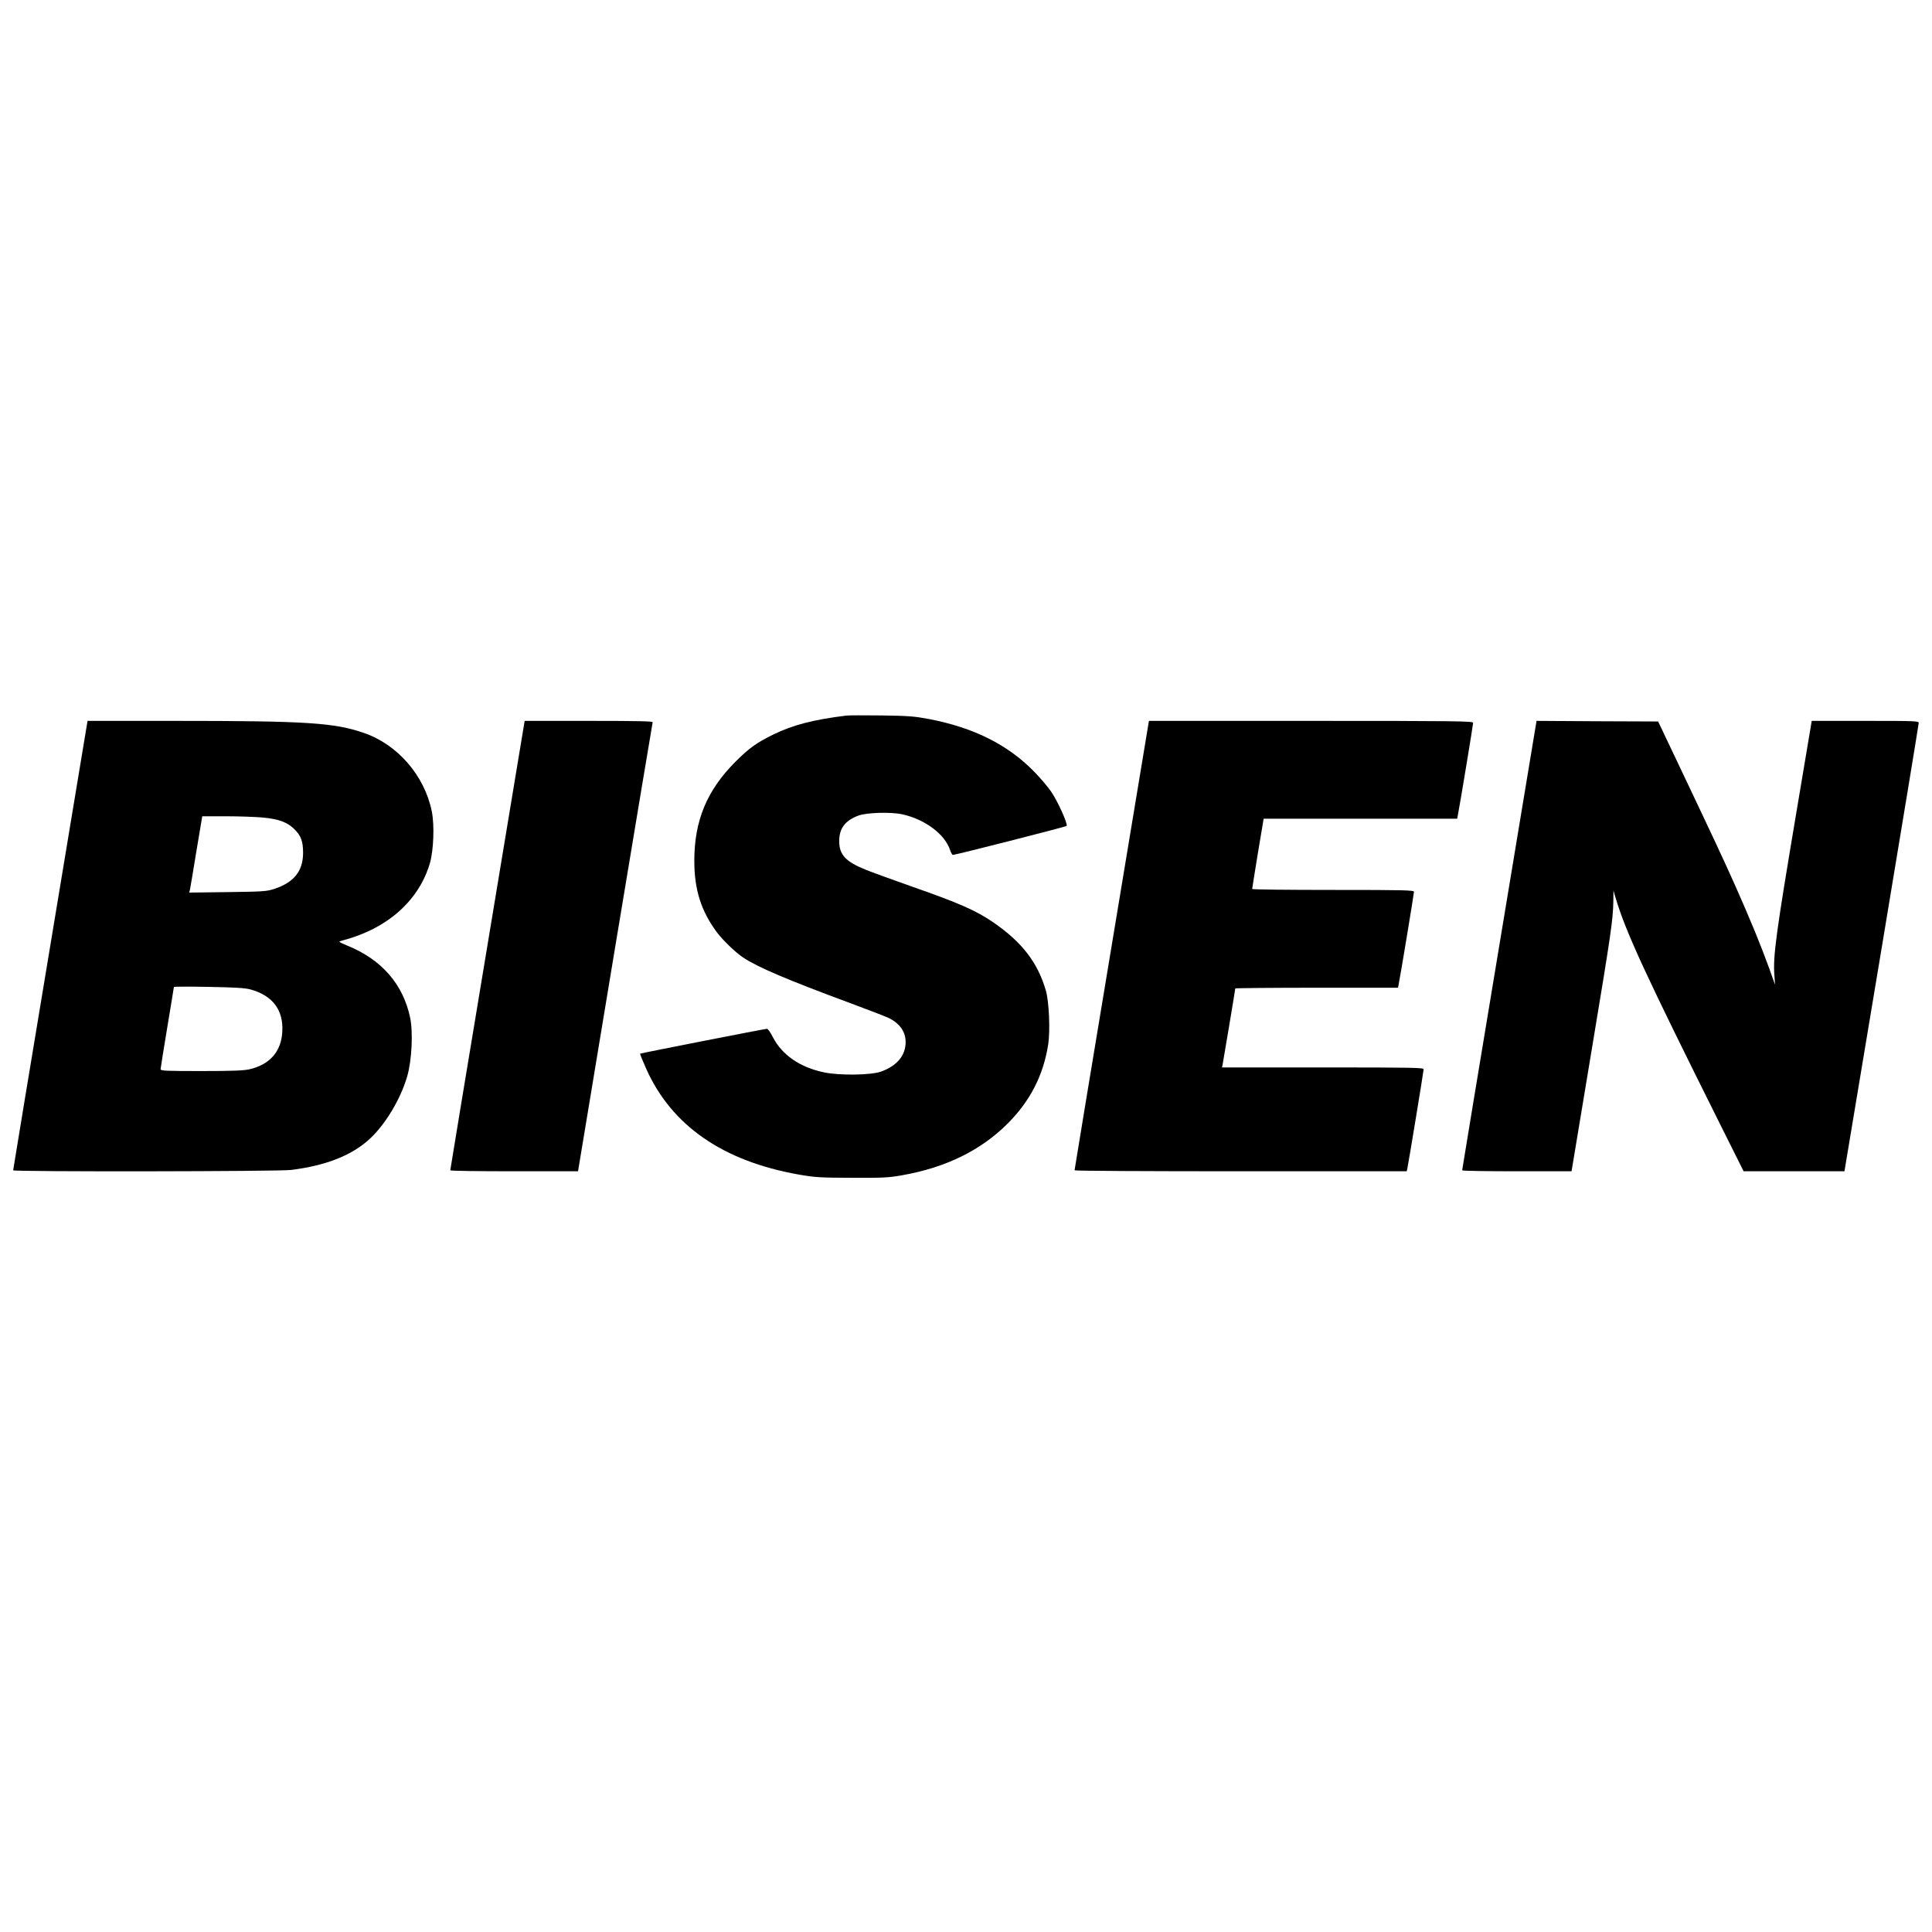
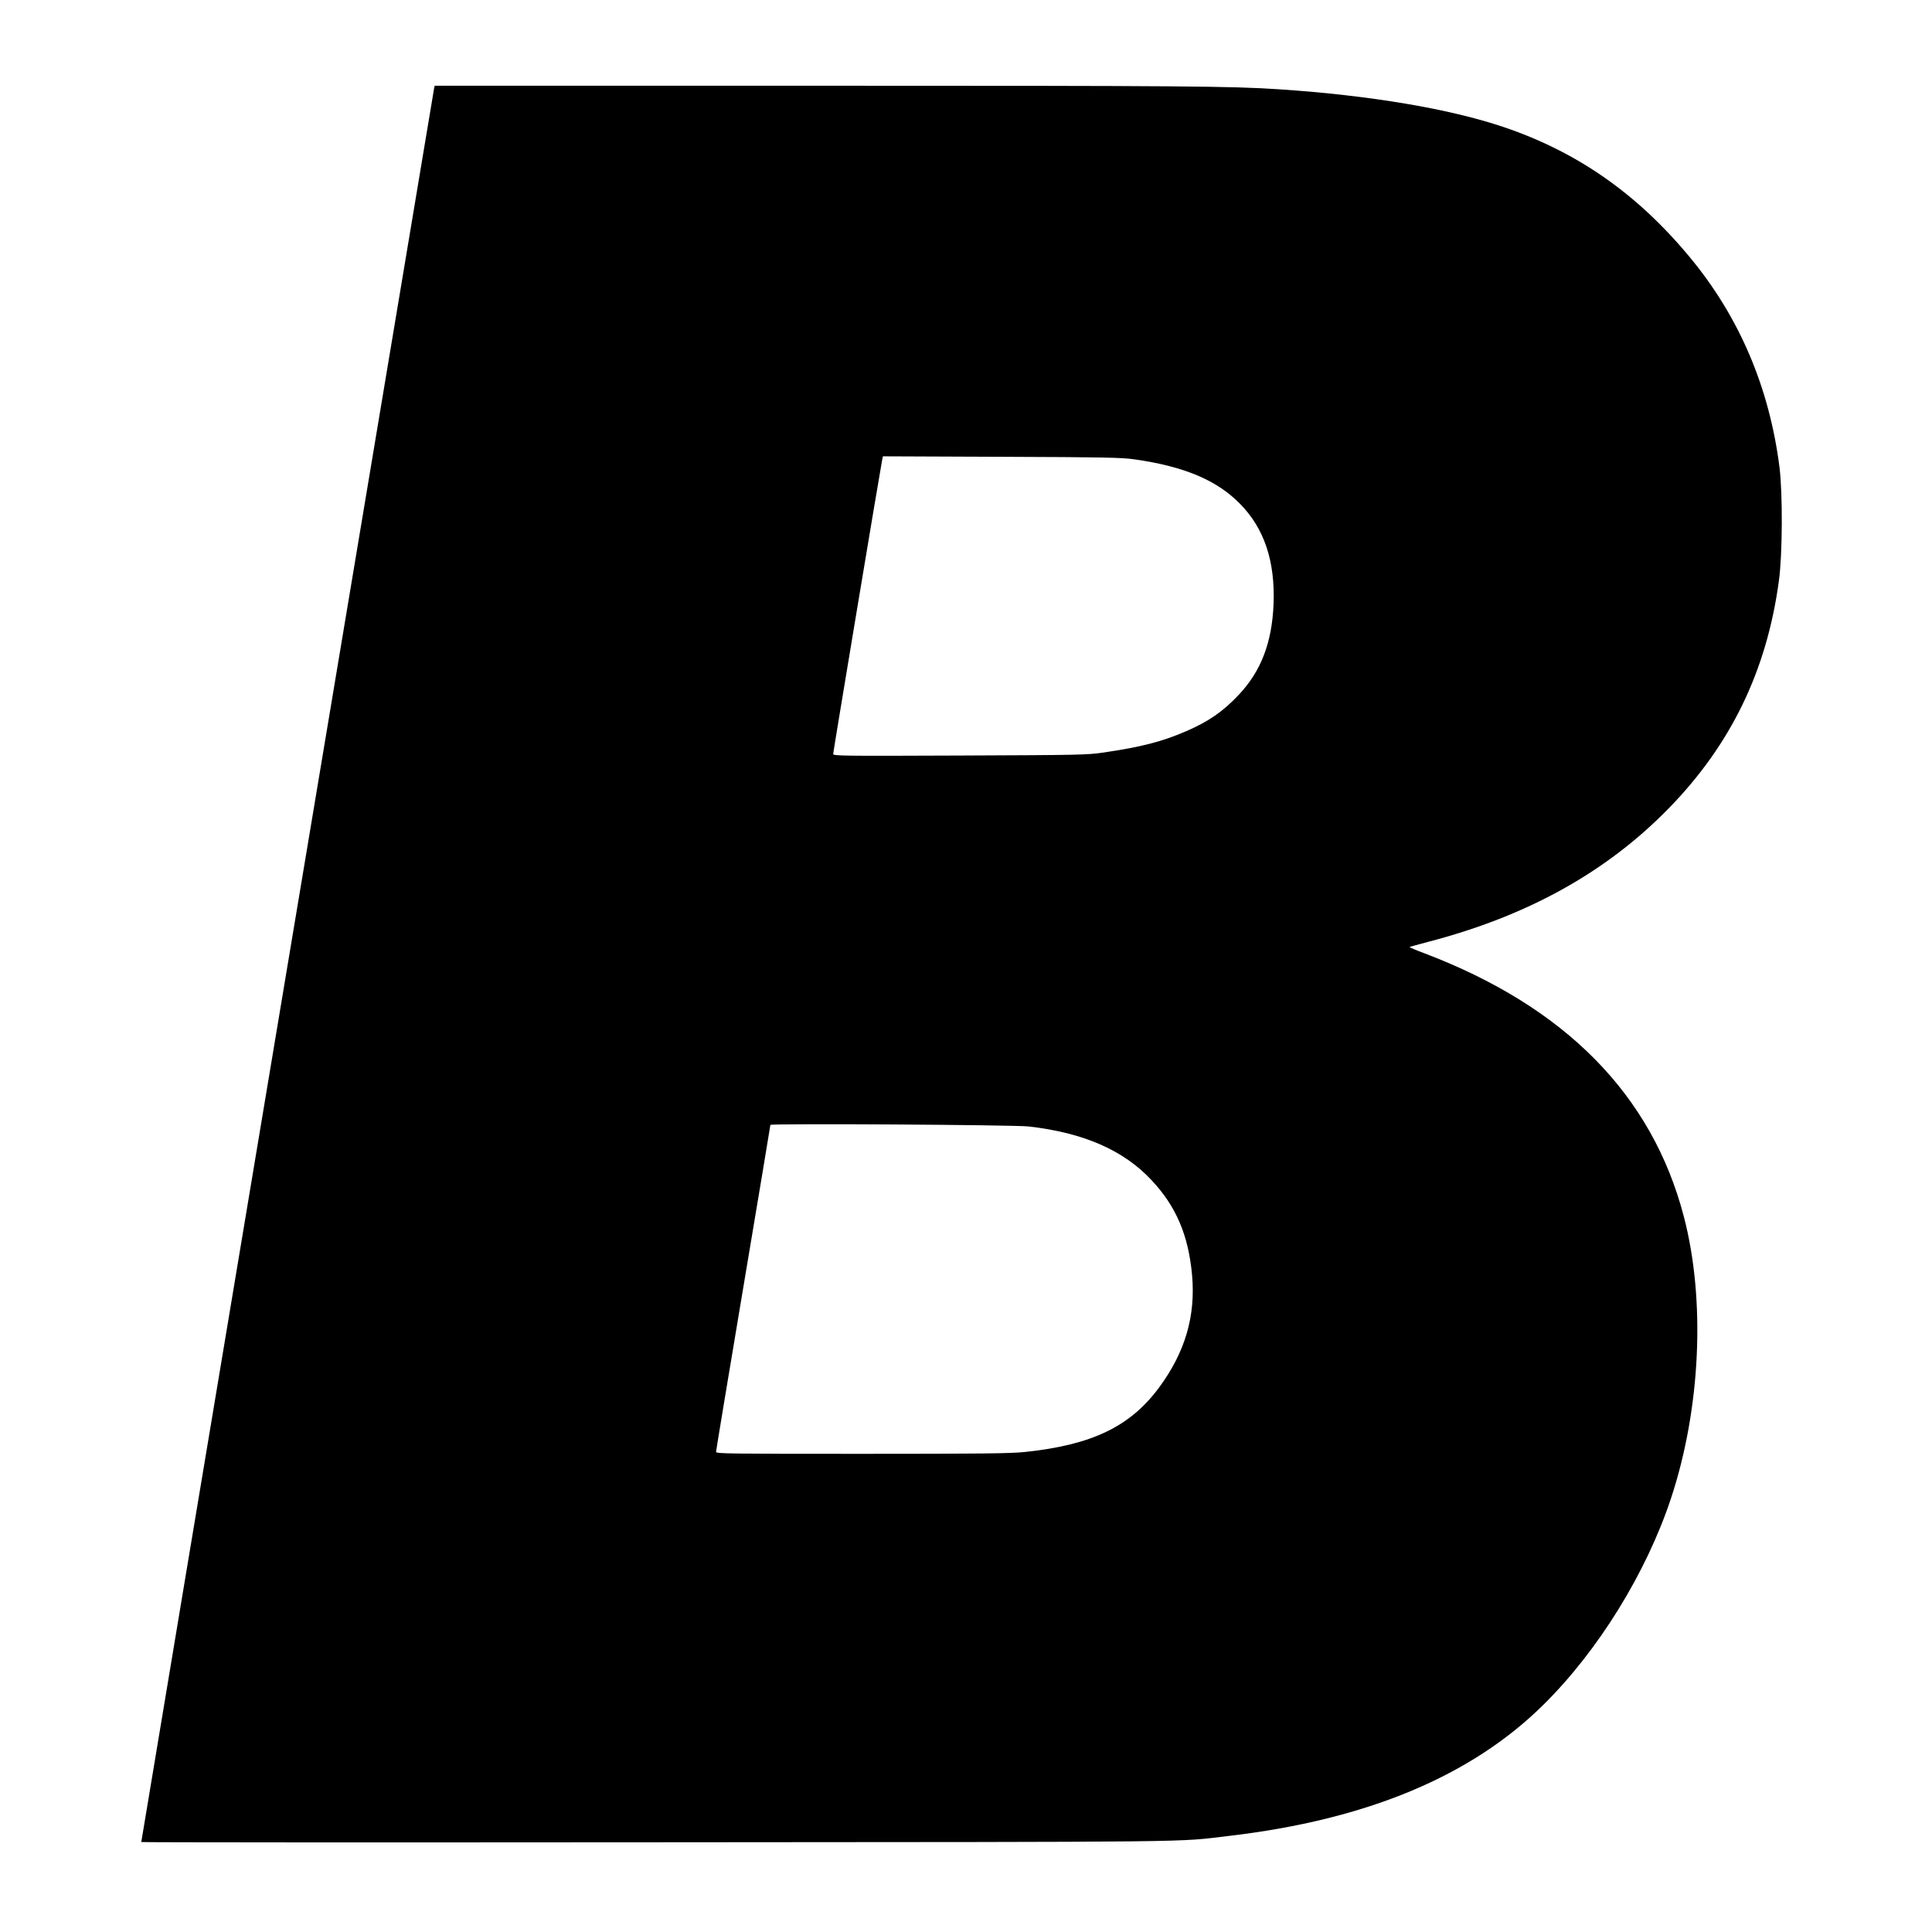
<svg xmlns="http://www.w3.org/2000/svg" version="1.0" width="1600pt" height="1600pt" viewBox="0 0 1600 1600" preserveAspectRatio="xMidYMid meet">
  <g transform="translate(0,1600) scale(0.1,-0.1)" fill="#000000" stroke="none">
-     <path d="M7010 10074 c-276 -34 -445 -78 -610 -159 -136 -67 -198 -112 -310 -224 -236 -237 -340 -487 -340 -820 0 -239 56 -415 187 -592 49 -65 150 -163 216 -208 117 -79 368 -186 887 -378 157 -58 301 -114 321 -124 92 -46 139 -114 139 -199 0 -111 -71 -197 -205 -245 -82 -29 -342 -33 -470 -6 -199 41 -349 144 -425 293 -19 38 -41 68 -48 68 -17 0 -1046 -202 -1051 -206 -2 -2 21 -59 51 -126 210 -470 635 -764 1262 -875 139 -24 174 -26 441 -27 258 -1 304 1 416 21 362 64 650 205 874 428 187 188 296 400 336 657 17 114 7 354 -20 446 -68 232 -197 400 -436 564 -141 97 -282 159 -665 293 -168 59 -343 123 -390 142 -168 68 -220 124 -220 238 0 105 49 170 160 211 68 25 269 31 363 10 189 -42 353 -165 396 -298 7 -21 17 -38 23 -38 21 0 933 232 941 240 13 12 -69 196 -125 280 -28 41 -92 117 -142 168 -220 226 -504 367 -876 438 -118 22 -167 26 -390 29 -140 2 -271 1 -290 -1z" />
-     <path d="M417 8172 c-170 -1021 -308 -1860 -308 -1864 1 -13 2203 -10 2301 3 293 36 512 124 658 263 129 122 250 327 304 511 39 135 50 368 24 490 -59 276 -237 479 -518 593 -37 15 -68 30 -68 33 0 3 31 13 70 23 38 10 112 37 162 60 262 118 445 319 518 566 31 108 39 316 16 430 -60 297 -283 554 -562 650 -245 85 -478 100 -1559 100 l-730 0 -308 -1858z m1756 1058 c138 -13 207 -39 267 -99 53 -53 70 -100 70 -193 0 -152 -75 -246 -240 -300 -60 -20 -91 -22 -384 -26 l-319 -4 6 24 c3 12 27 155 53 316 l49 292 195 0 c107 0 243 -5 303 -10z m-99 -1424 c184 -51 274 -170 264 -350 -9 -164 -102 -271 -270 -311 -49 -11 -138 -15 -400 -15 -299 0 -338 2 -338 16 0 8 25 163 55 344 30 181 55 332 55 336 0 4 129 4 288 1 221 -4 301 -9 346 -21z" />
-     <path d="M4037 8172 c-170 -1021 -308 -1860 -308 -1864 1 -5 239 -8 530 -8 l528 0 307 1853 c169 1018 309 1858 311 1865 4 9 -107 12 -528 12 l-532 0 -308 -1858z" />
-     <path d="M9207 8172 c-170 -1021 -308 -1860 -308 -1864 1 -5 620 -8 1376 -8 l1375 0 5 23 c9 40 135 806 135 822 0 13 -88 15 -835 15 l-835 0 5 23 c5 24 105 622 105 631 0 3 303 6 674 6 l674 0 6 33 c14 67 126 747 126 761 0 14 -71 16 -670 16 -368 0 -670 3 -670 8 0 4 21 136 47 295 l48 287 801 0 802 0 6 33 c14 67 126 747 126 761 0 14 -136 16 -1342 16 l-1343 0 -308 -1858z" />
-     <path d="M12417 8172 c-170 -1021 -308 -1860 -308 -1864 1 -5 205 -8 454 -8 l452 0 163 983 c165 992 181 1103 183 1257 l1 85 19 -65 c85 -284 252 -644 870 -1882 l189 -378 418 0 417 0 308 1848 c169 1016 307 1855 307 1865 0 16 -28 17 -443 17 l-443 0 -122 -727 c-175 -1040 -200 -1224 -187 -1382 l5 -76 -48 135 c-68 188 -157 405 -277 675 -98 220 -175 385 -498 1065 l-145 305 -504 2 -503 3 -308 -1858z" />
+     <path d="M3595 15268 c-5 -25 -2425 -14514 -2425 -14523 0 -3 1920 -4 4268 -2 4615 3 4294 0 4742 53 1141 134 2006 495 2604 1088 453 448 850 1091 1054 1706 247 746 288 1646 106 2338 -264 1007 -983 1735 -2147 2177 -70 26 -126 50 -123 52 2 2 73 22 157 44 821 214 1474 577 1990 1106 514 527 811 1140 911 1883 30 215 32 723 5 940 -84 663 -334 1249 -747 1745 -433 521 -927 866 -1535 1072 -449 152 -1108 263 -1855 313 -402 27 -784 30 -3822 30 l-3178 0 -5 -22z m5799 -3072 c411 -58 682 -172 873 -366 203 -205 294 -477 280 -833 -13 -320 -104 -557 -290 -753 -130 -138 -251 -221 -437 -301 -200 -86 -369 -129 -680 -175 -139 -20 -189 -21 -1192 -25 -989 -4 -1048 -3 -1048 13 0 16 392 2370 406 2437 l6 28 981 -4 c855 -3 997 -6 1101 -21z m-874 -5525 c455 -52 786 -197 1017 -445 203 -216 305 -456 335 -784 31 -341 -57 -640 -273 -933 -240 -324 -557 -476 -1114 -534 -114 -12 -363 -15 -1347 -15 -1104 0 -1208 1 -1208 16 0 9 101 620 225 1358 124 738 225 1345 225 1350 0 13 2019 1 2140 -13z" />
  </g>
</svg>
